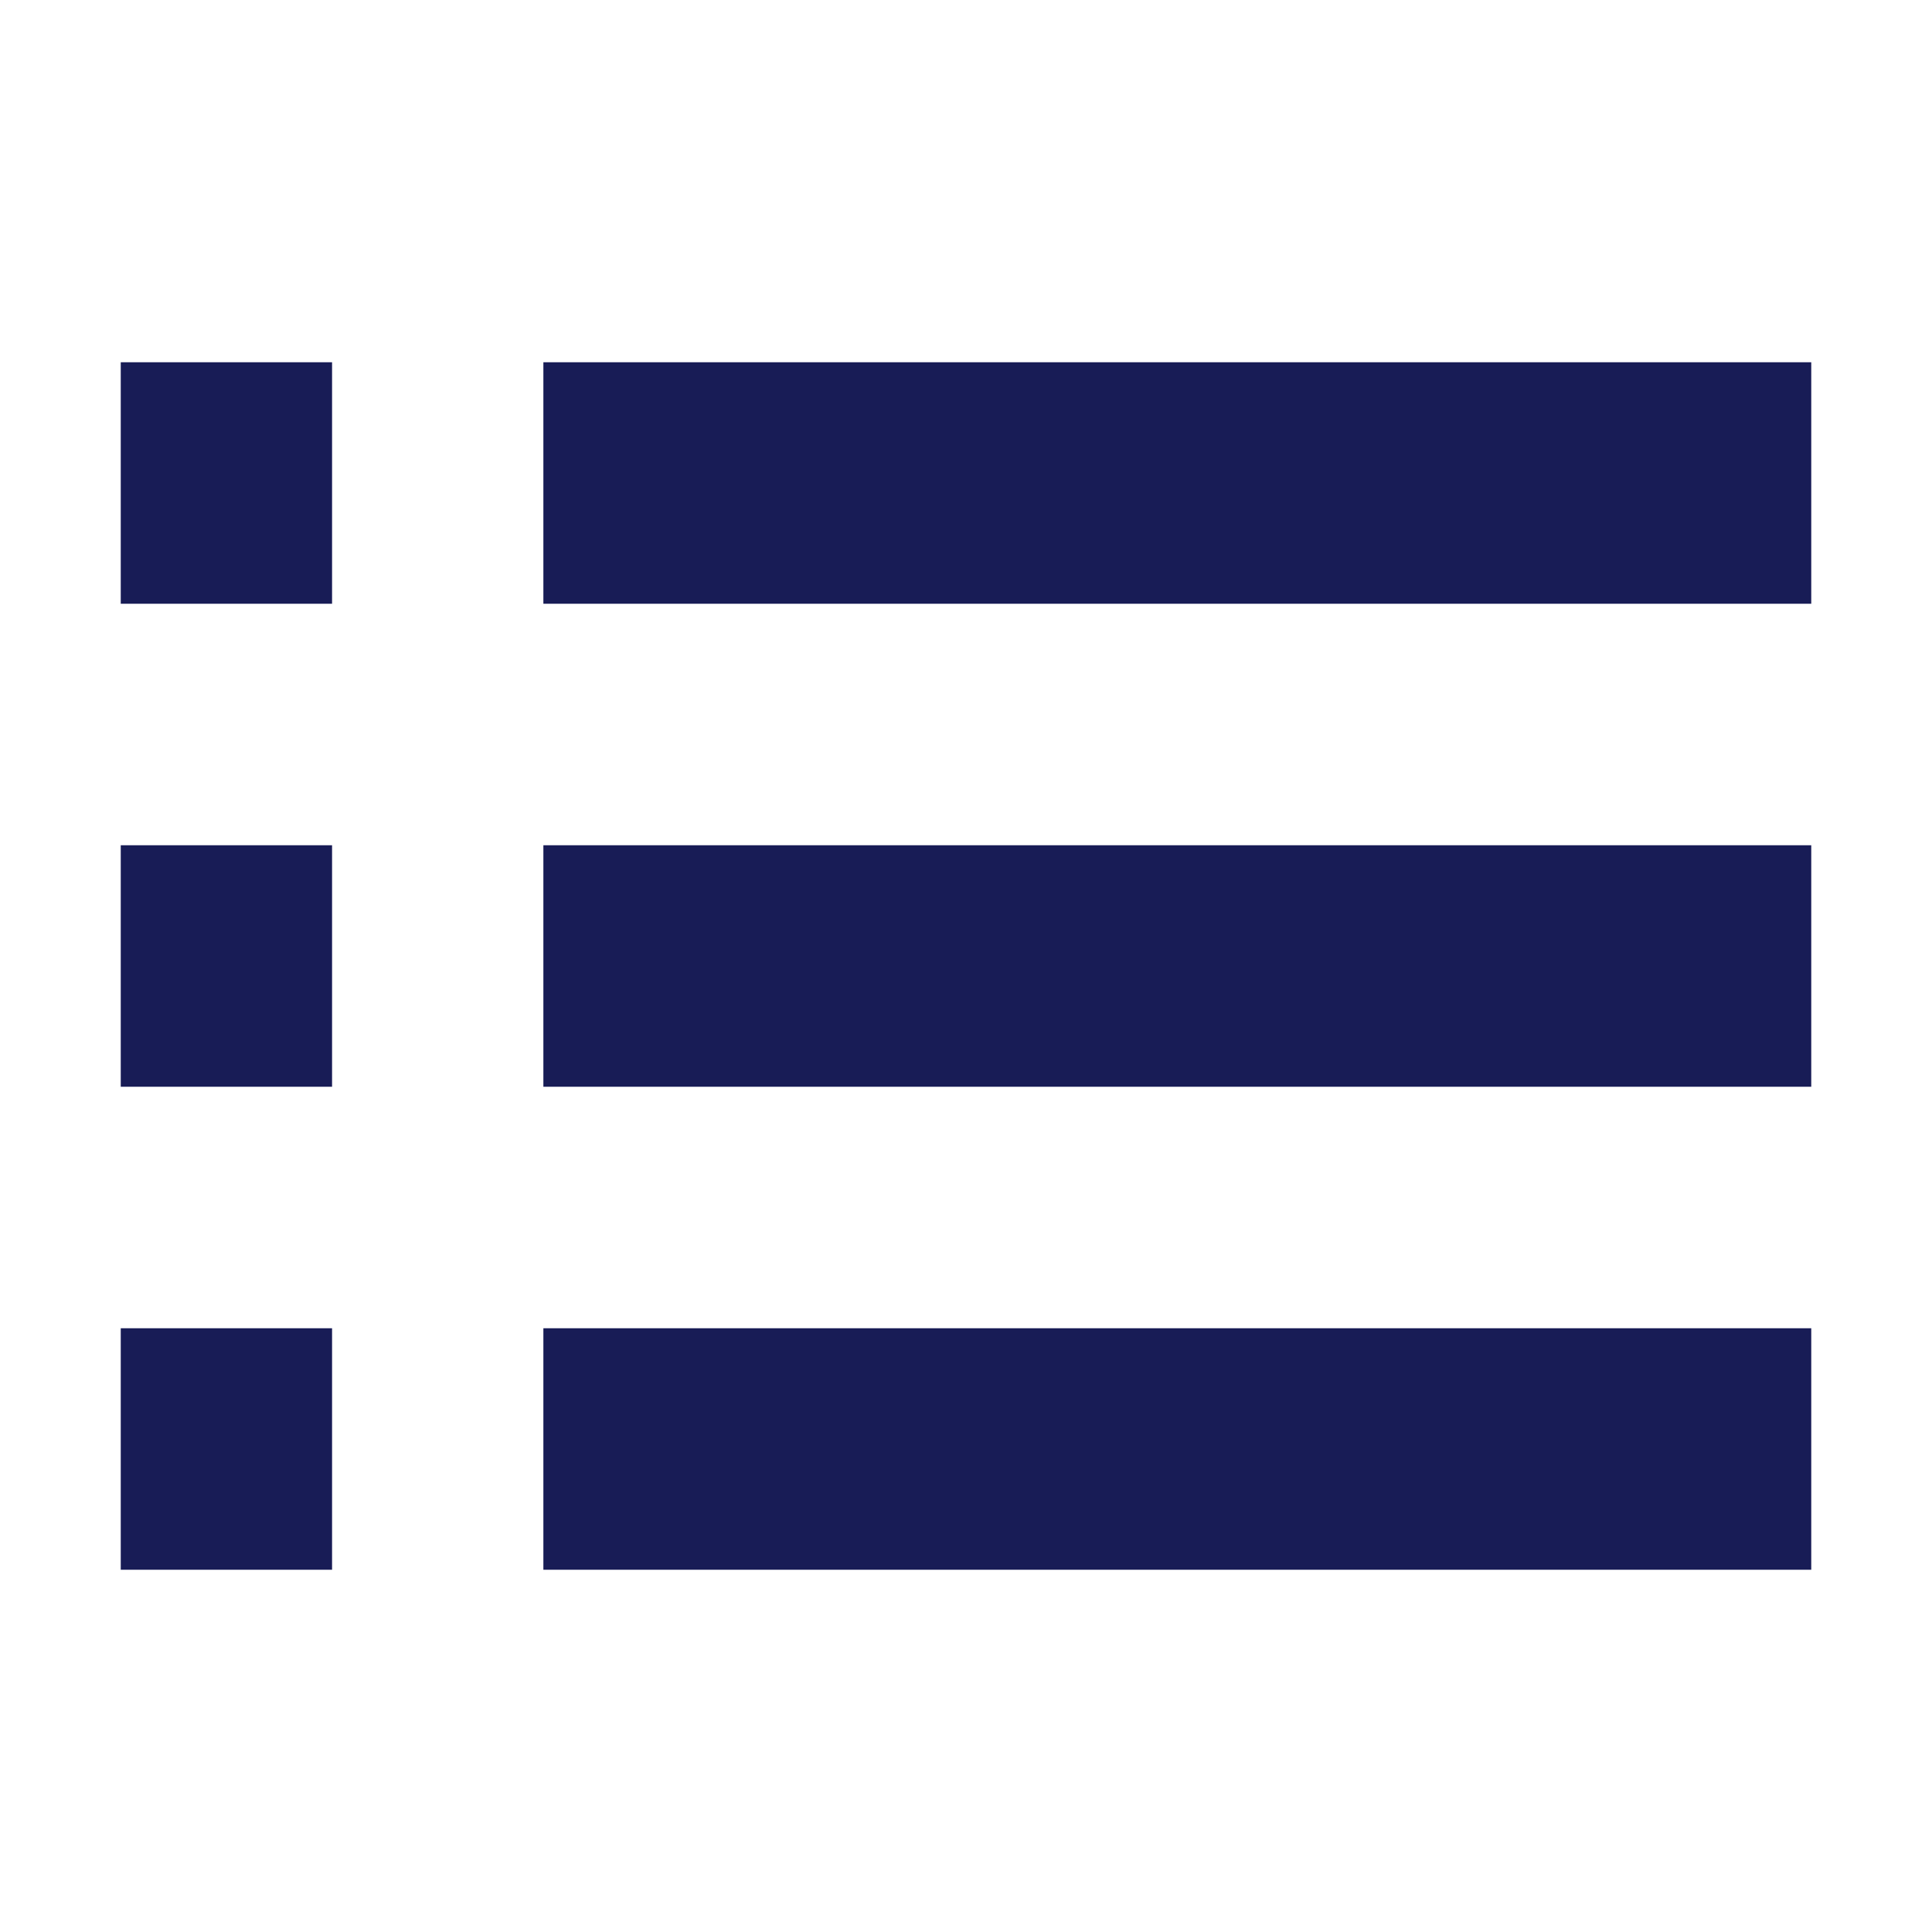
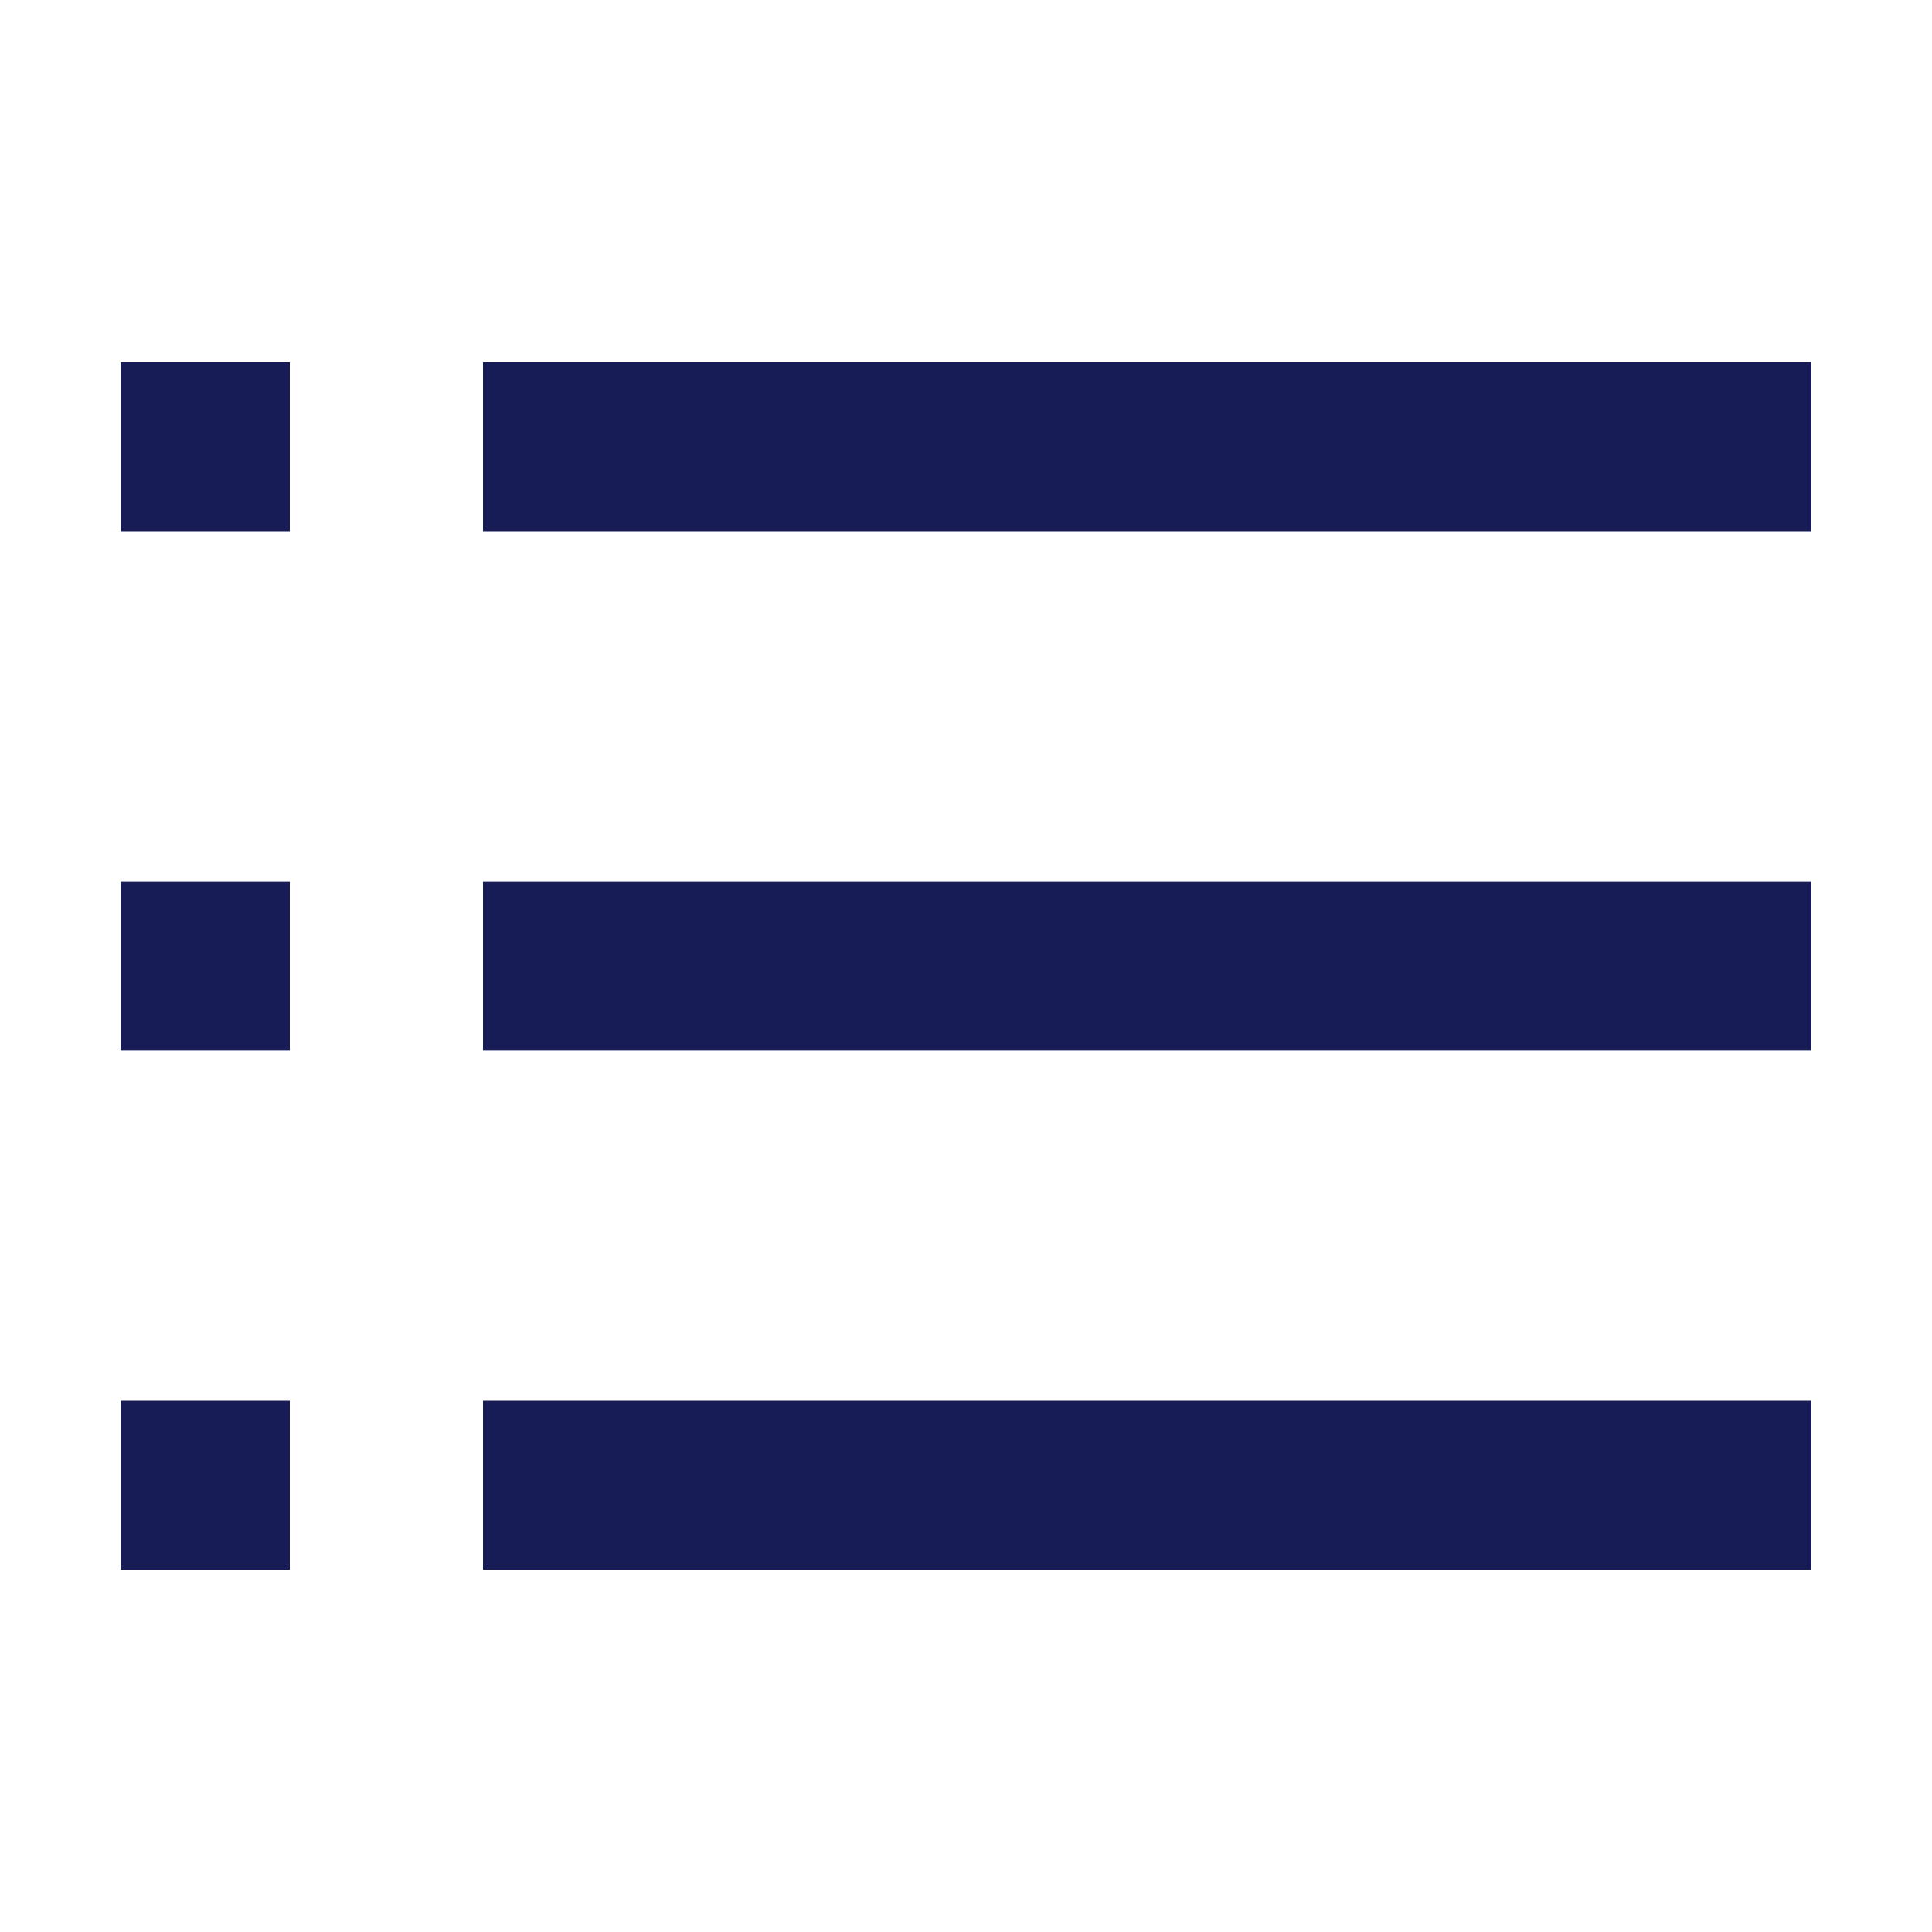
- <svg xmlns="http://www.w3.org/2000/svg" version="1.1" id="Layer_1" x="0px" y="0px" viewBox="0 0 16 16" enable-background="new 0 0 16 16" xml:space="preserve">
-   <g id="Icon_x2F_UI_x2F_List-View">
-     <g id="Icon-Fill" transform="translate(8, 8) translate(-8, -8) ">
-       <path id="path-1_1_" fill="#181C56" d="M15,13H4.5v-2H15V13z M2.75,13H1v-2h1.75V13z M15,9H4.5v-2    H15V9z M2.75,9H1v-2h1.75V9z M15,5H4.5v-2H15V5z M2.75,5H1v-2h1.75V5z" />
-     </g>
-   </g>
+ <svg xmlns="http://www.w3.org/2000/svg" version="1.1" id="Layer_1" x="0px" y="0px" width="16px" height="16px" viewBox="0 0 16 16" enable-background="new 0 0 16 16" xml:space="preserve">
+   <path id="Icon-Fill" fill-rule="evenodd" clip-rule="evenodd" fill="#181C56" d="M15,11.6V13H4v-1.4H15z   M2.4,11.6V13H1v-1.4H2.4z M15,7.3v1.4H4V7.3H15z M2.4,7.3v1.4H1  V7.3H2.4z M15,3v1.4H4V3H15z M2.4,3v1.4H1V3H2.4z" />
</svg>
